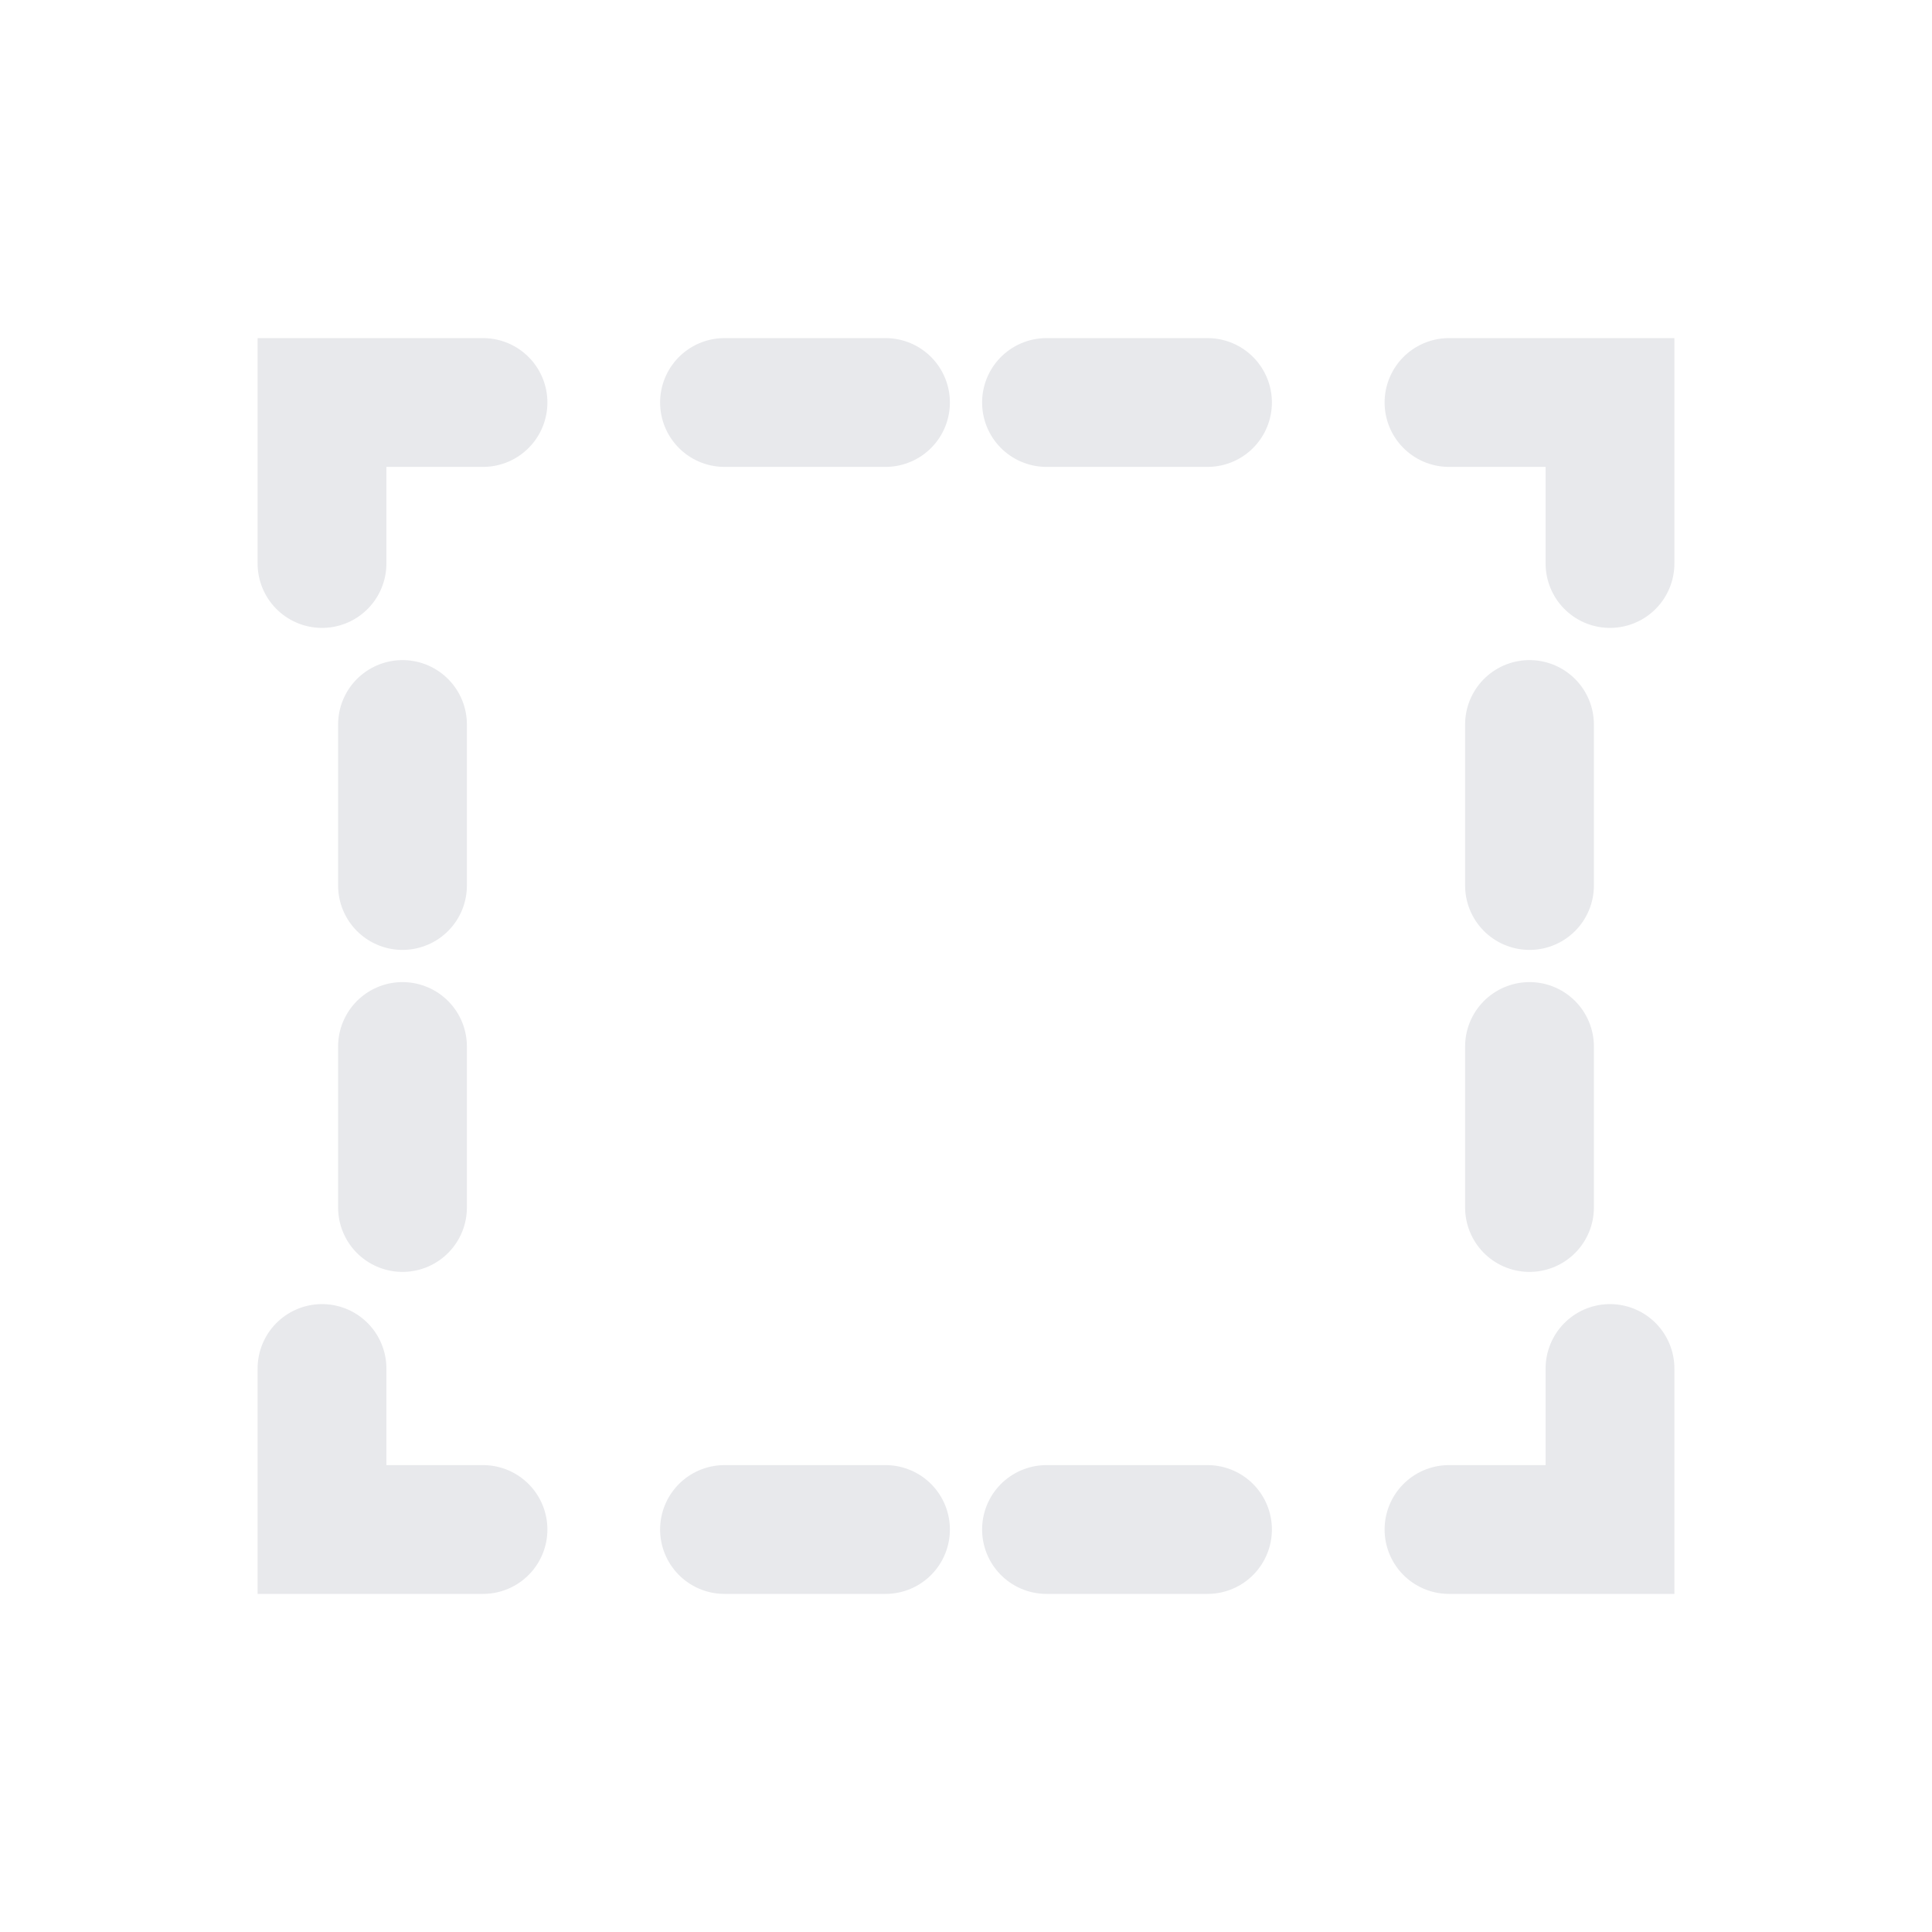
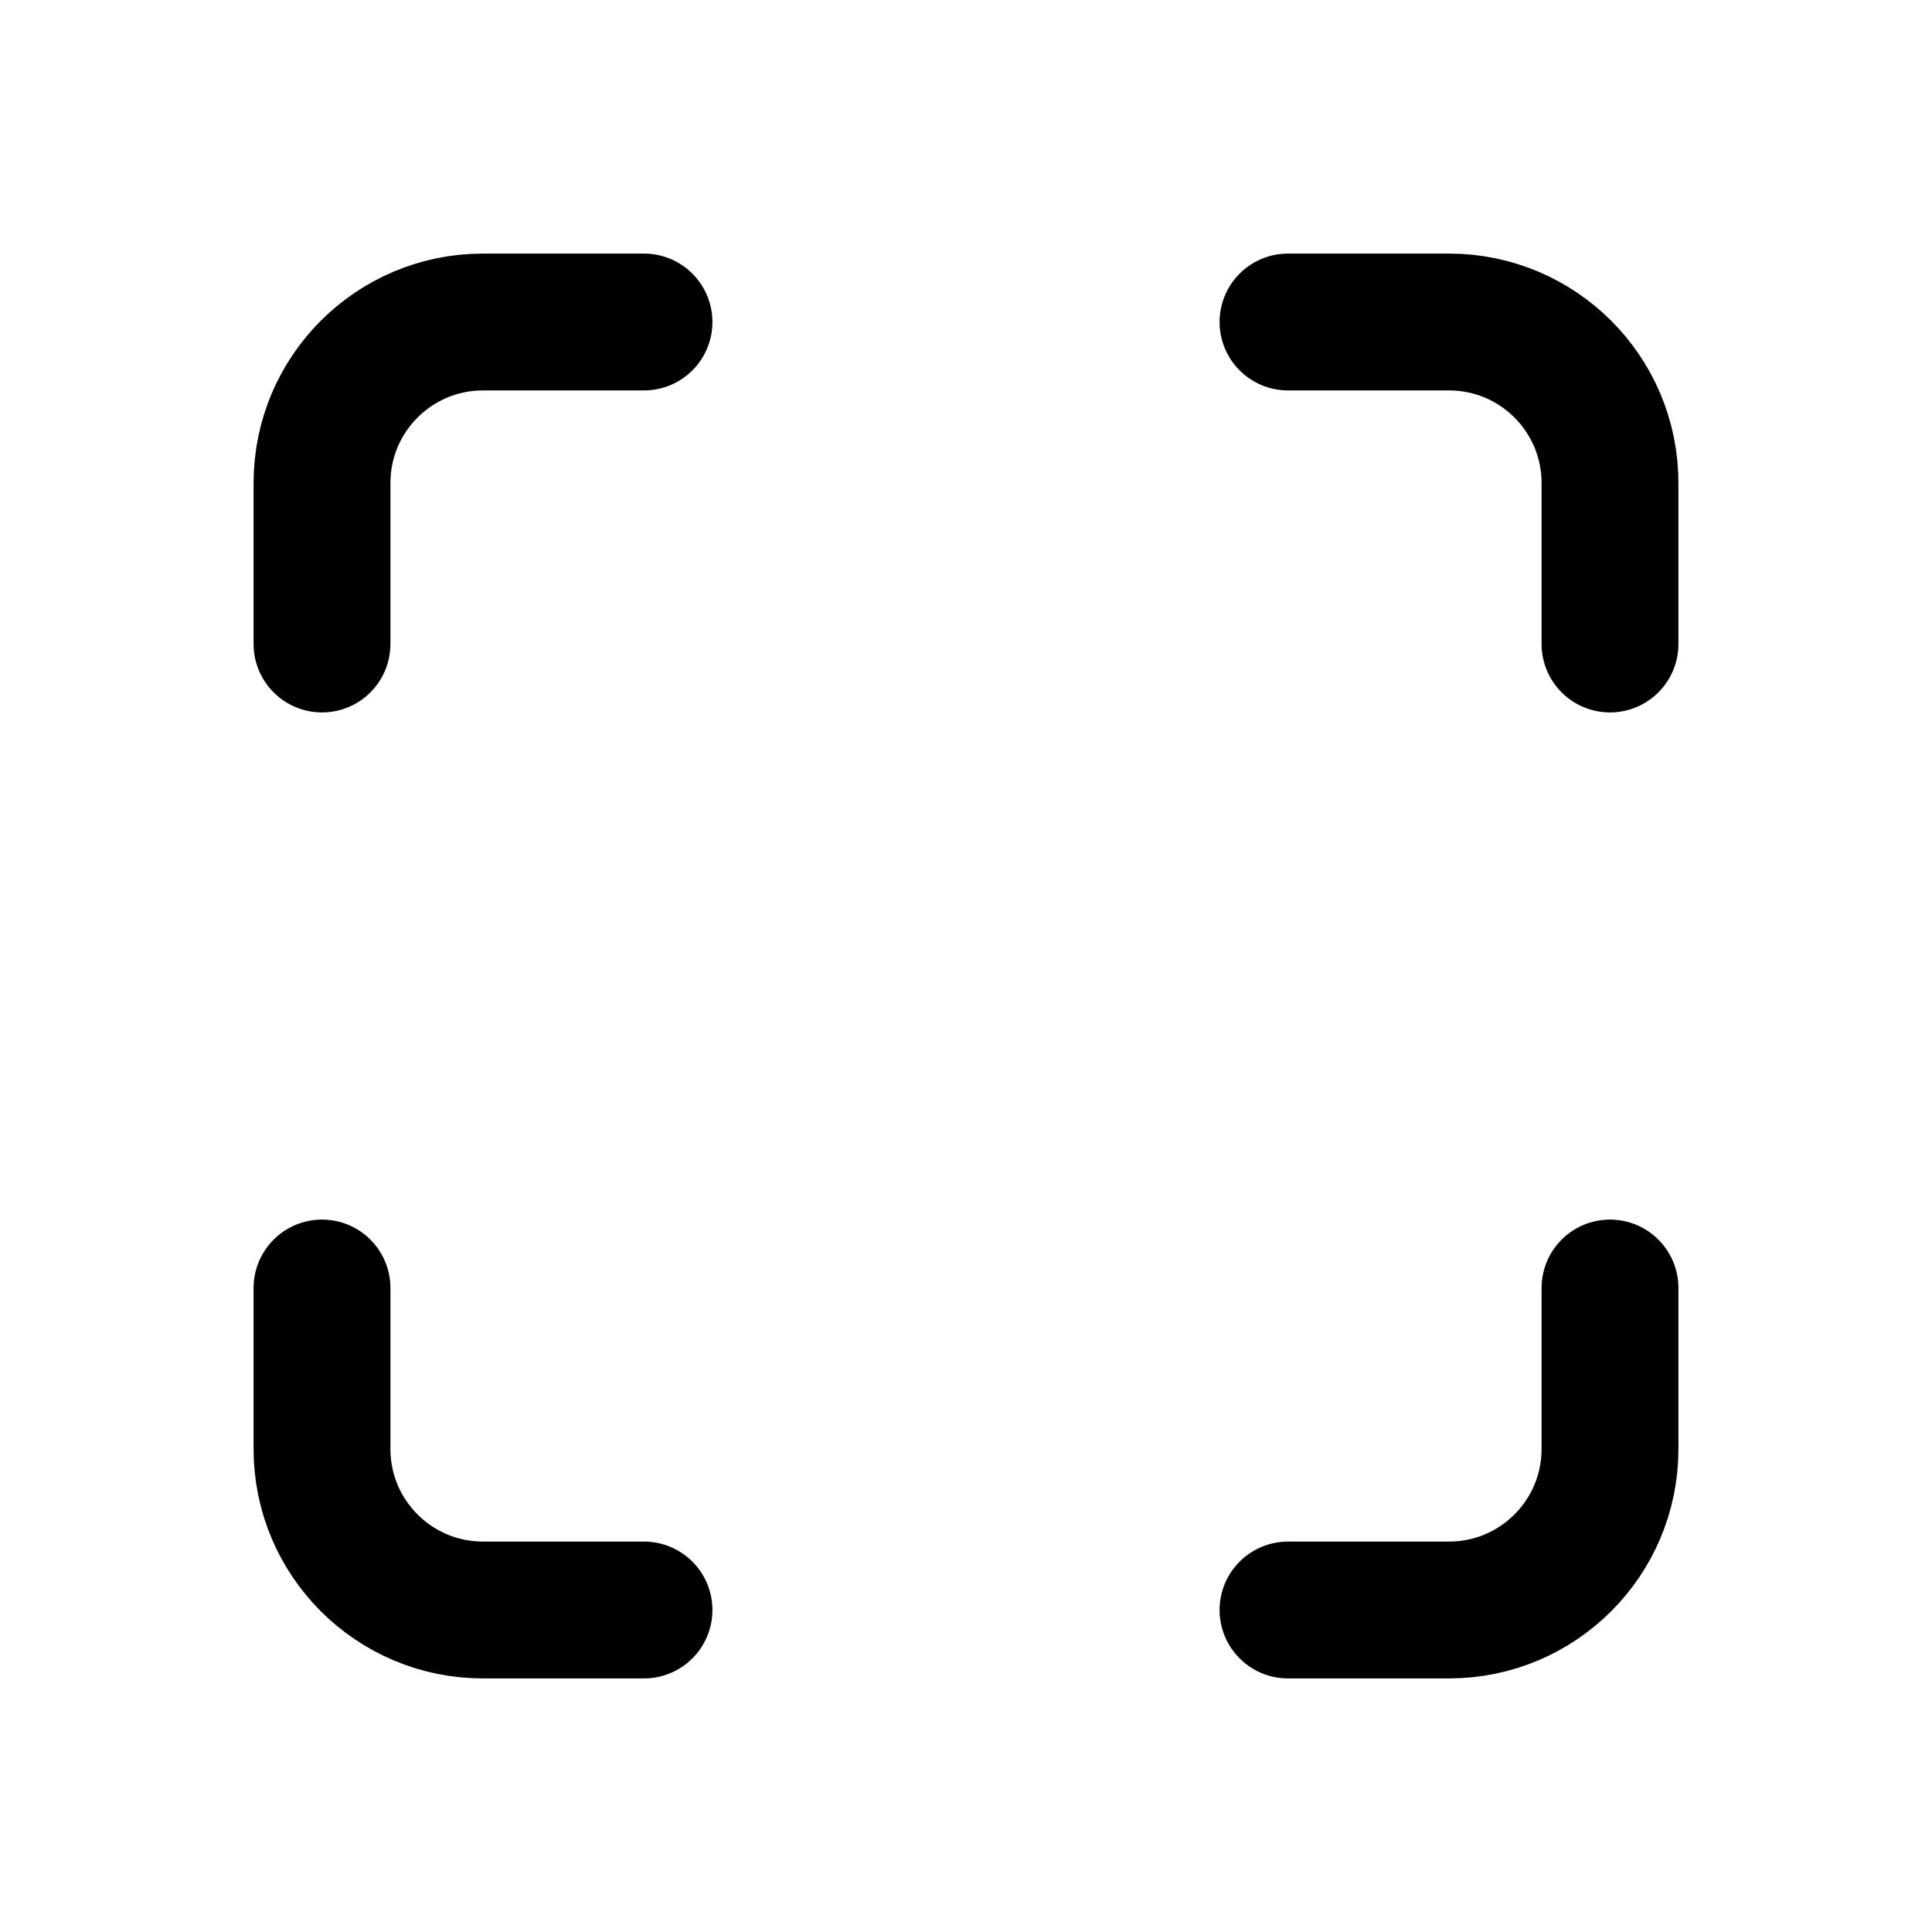
- <svg xmlns="http://www.w3.org/2000/svg" width="22" height="22" viewBox="0 0 24 24" fill="none" stroke="#E8E9EC" stroke-width="1.6" stroke-linecap="round">
-   <path d="M4 7V5h2" />
-   <path d="M4 17v2h2" />
-   <path d="M20 7V5h-2" />
-   <path d="M20 17v2h-2" />
-   <path d="M9 5h2" />
-   <path d="M13 5h2" />
-   <path d="M9 19h2" />
-   <path d="M13 19h2" />
-   <path d="M5 9v2" />
-   <path d="M5 13v2" />
-   <path d="M19 9v2" />
-   <path d="M19 13v2" />
+ <svg xmlns="http://www.w3.org/2000/svg" viewBox="0 0 24 24" fill="none" stroke="currentColor" stroke-width="1.7" stroke-linecap="round">
+   <path d="M4 8V6a2 2 0 0 1 2-2h2" />
+   <path d="M20 8V6a2 2 0 0 0-2-2h-2" />
+   <path d="M4 16v2a2 2 0 0 0 2 2h2" />
+   <path d="M20 16v2a2 2 0 0 1-2 2h-2" />
</svg>
